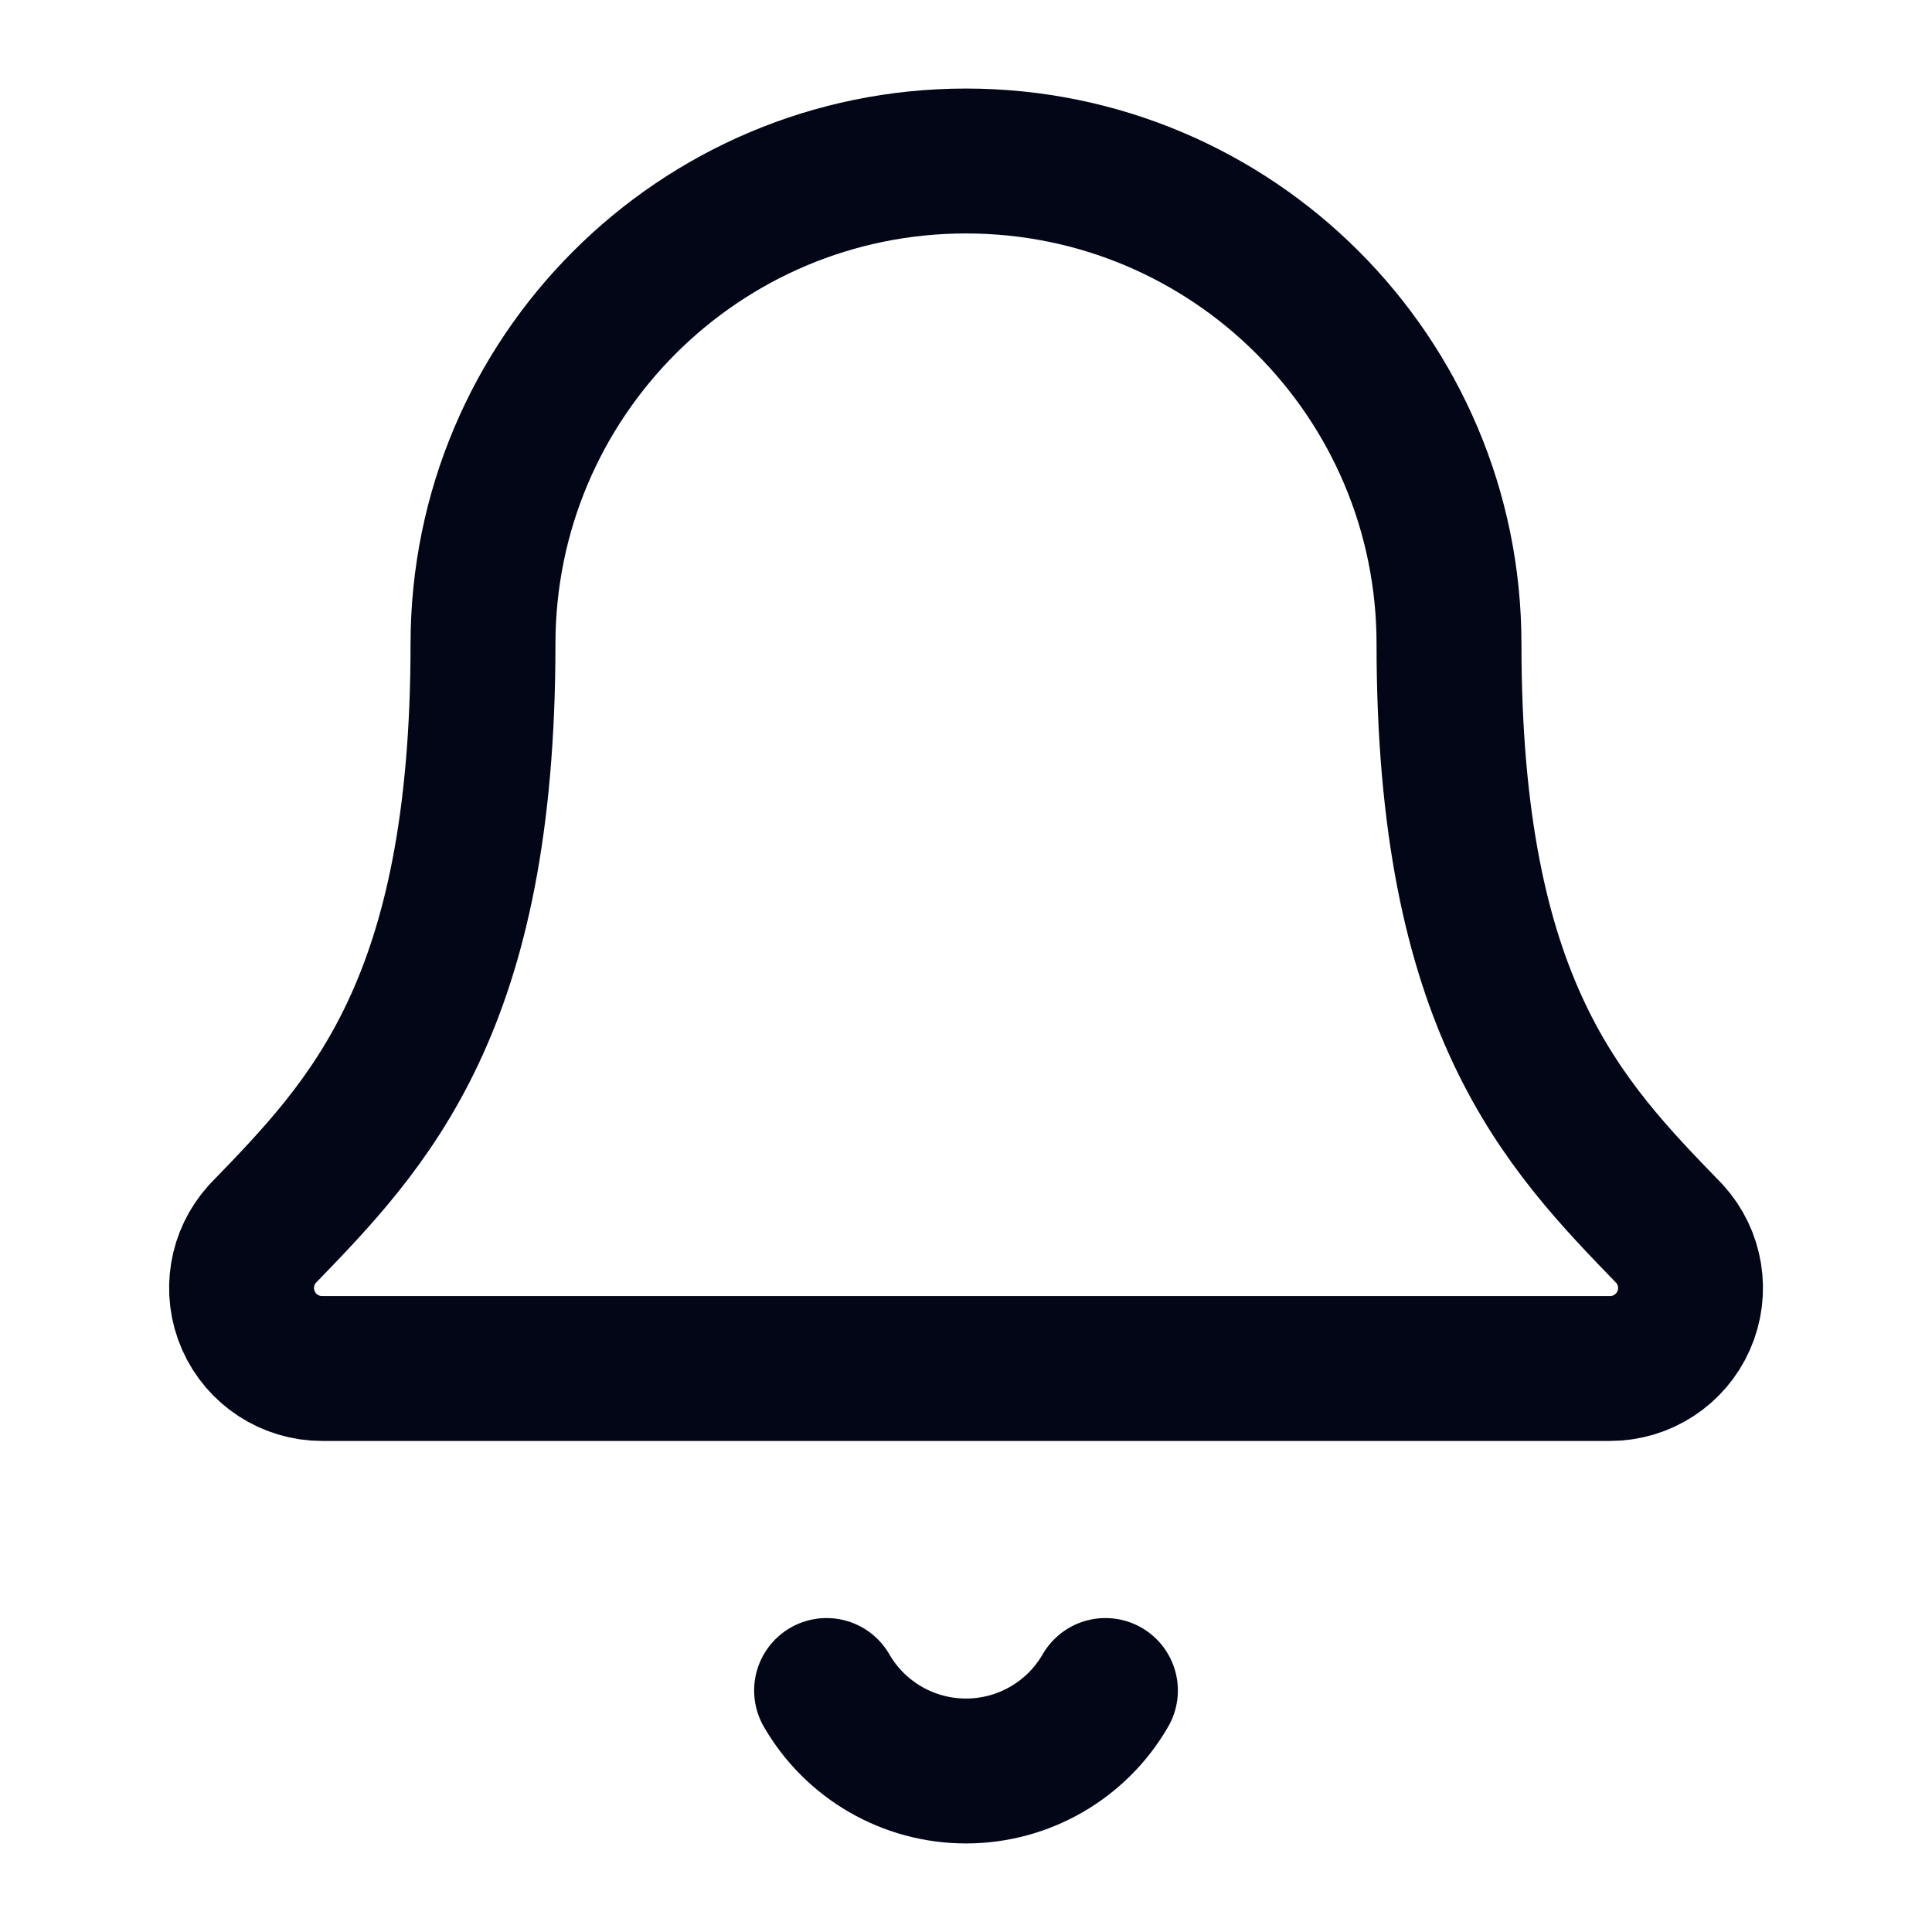
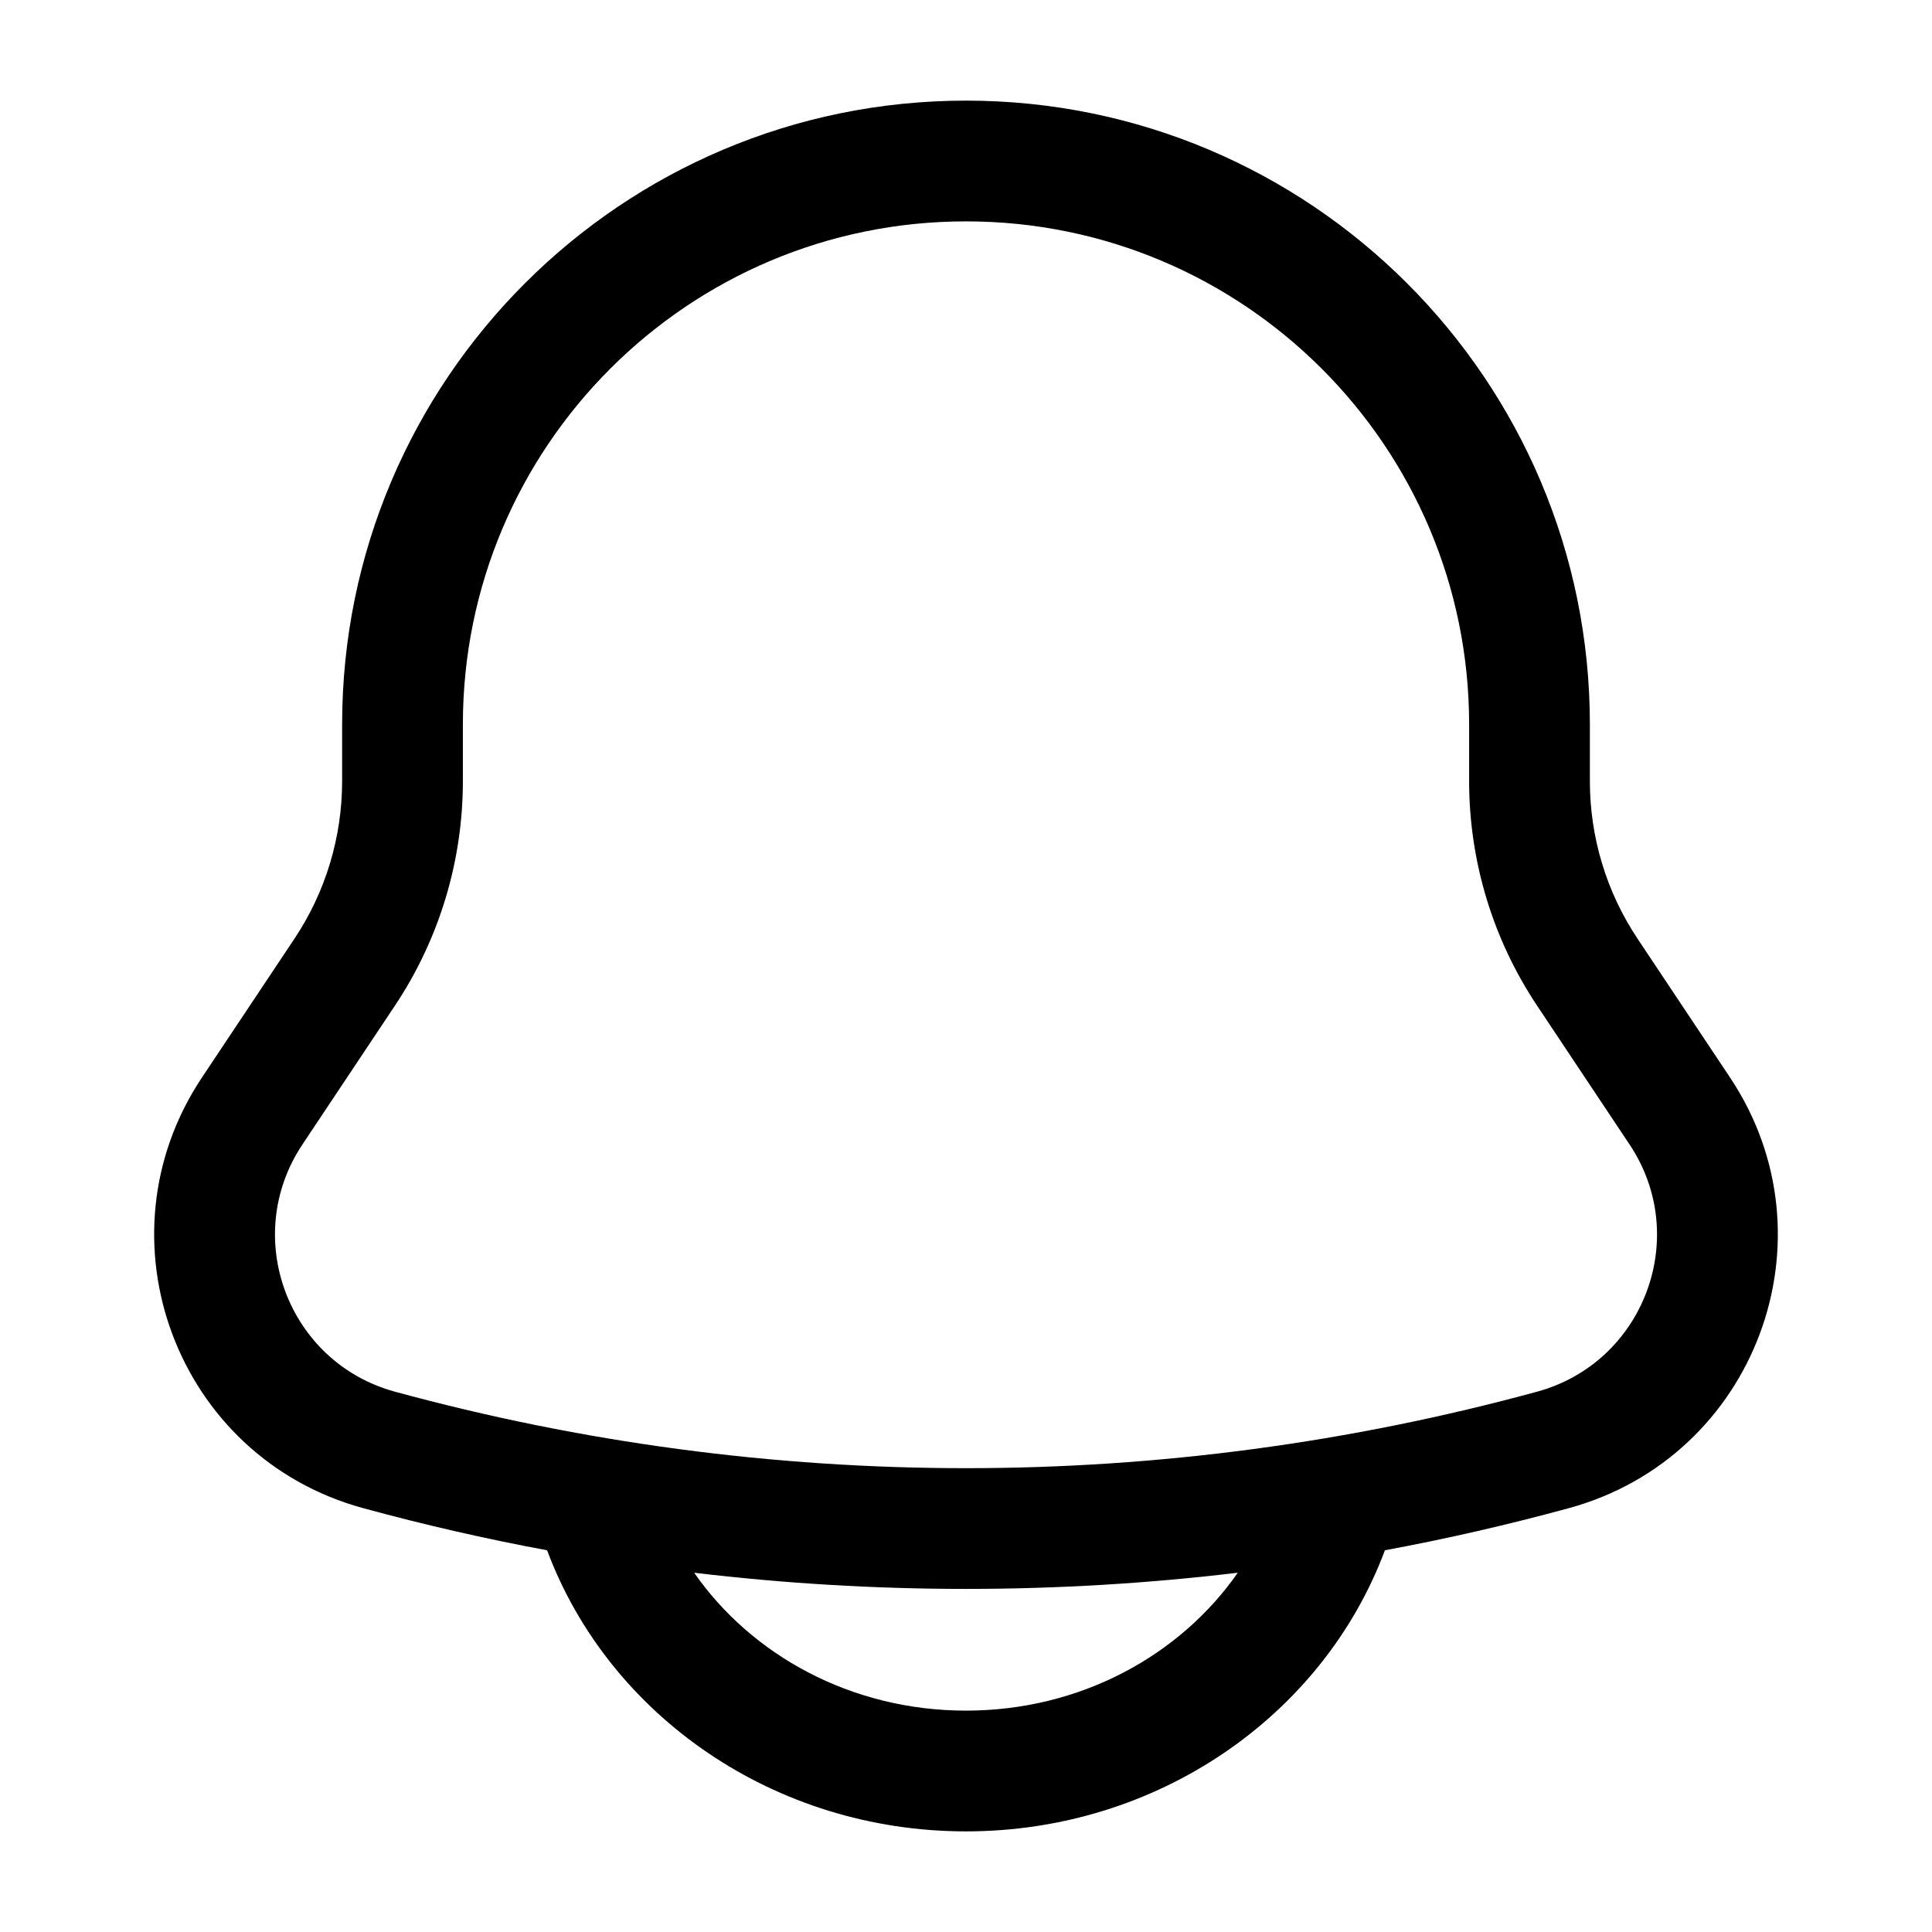
- <svg xmlns="http://www.w3.org/2000/svg" width="24" height="24" viewBox="0 0 24 24" fill="none" stroke="#020617" stroke-width="1.8" stroke-linecap="round" stroke-linejoin="round">
-   <path d="M10.268 21a2 2 0 0 0 3.464 0" />
-   <path d="M3.262 15.326A1 1 0 0 0 4 17h16a1 1 0 0 0 .74-1.673C19.41 13.956 18 12.499 18 8A6 6 0 0 0 6 8c0 4.499-1.411 5.956-2.738 7.326" />
+ <svg xmlns="http://www.w3.org/2000/svg" width="24" height="24" viewBox="0 0 24 24" fill="none">
+   <path fill-rule="evenodd" clip-rule="evenodd" d="M12 1.25C7.72 1.25 4.25 4.72 4.25 9V9.704C4.25 10.401 4.044 11.082 3.657 11.662L2.509 13.385C1.175 15.385 2.193 18.103 4.512 18.735C5.267 18.941 6.029 19.116 6.796 19.258L6.798 19.263C7.567 21.315 9.622 22.75 12 22.75C14.378 22.75 16.433 21.315 17.202 19.263L17.204 19.258C17.971 19.116 18.733 18.941 19.488 18.735C21.807 18.103 22.825 15.385 21.491 13.385L20.343 11.662C19.956 11.082 19.75 10.401 19.75 9.704V9C19.75 4.72 16.28 1.25 12 1.25ZM15.376 19.537C13.133 19.805 10.866 19.805 8.623 19.537C9.334 20.558 10.571 21.25 12 21.25C13.429 21.25 14.665 20.558 15.376 19.537ZM5.75 9C5.75 5.548 8.548 2.75 12 2.75C15.452 2.75 18.25 5.548 18.25 9V9.704C18.25 10.697 18.544 11.668 19.095 12.494L20.243 14.217C21.009 15.365 20.424 16.925 19.094 17.288C14.449 18.555 9.551 18.555 4.906 17.288C3.576 16.925 2.991 15.365 3.757 14.217L4.905 12.494C5.456 11.668 5.75 10.697 5.75 9.704V9Z" fill="currentColor" />
</svg>
